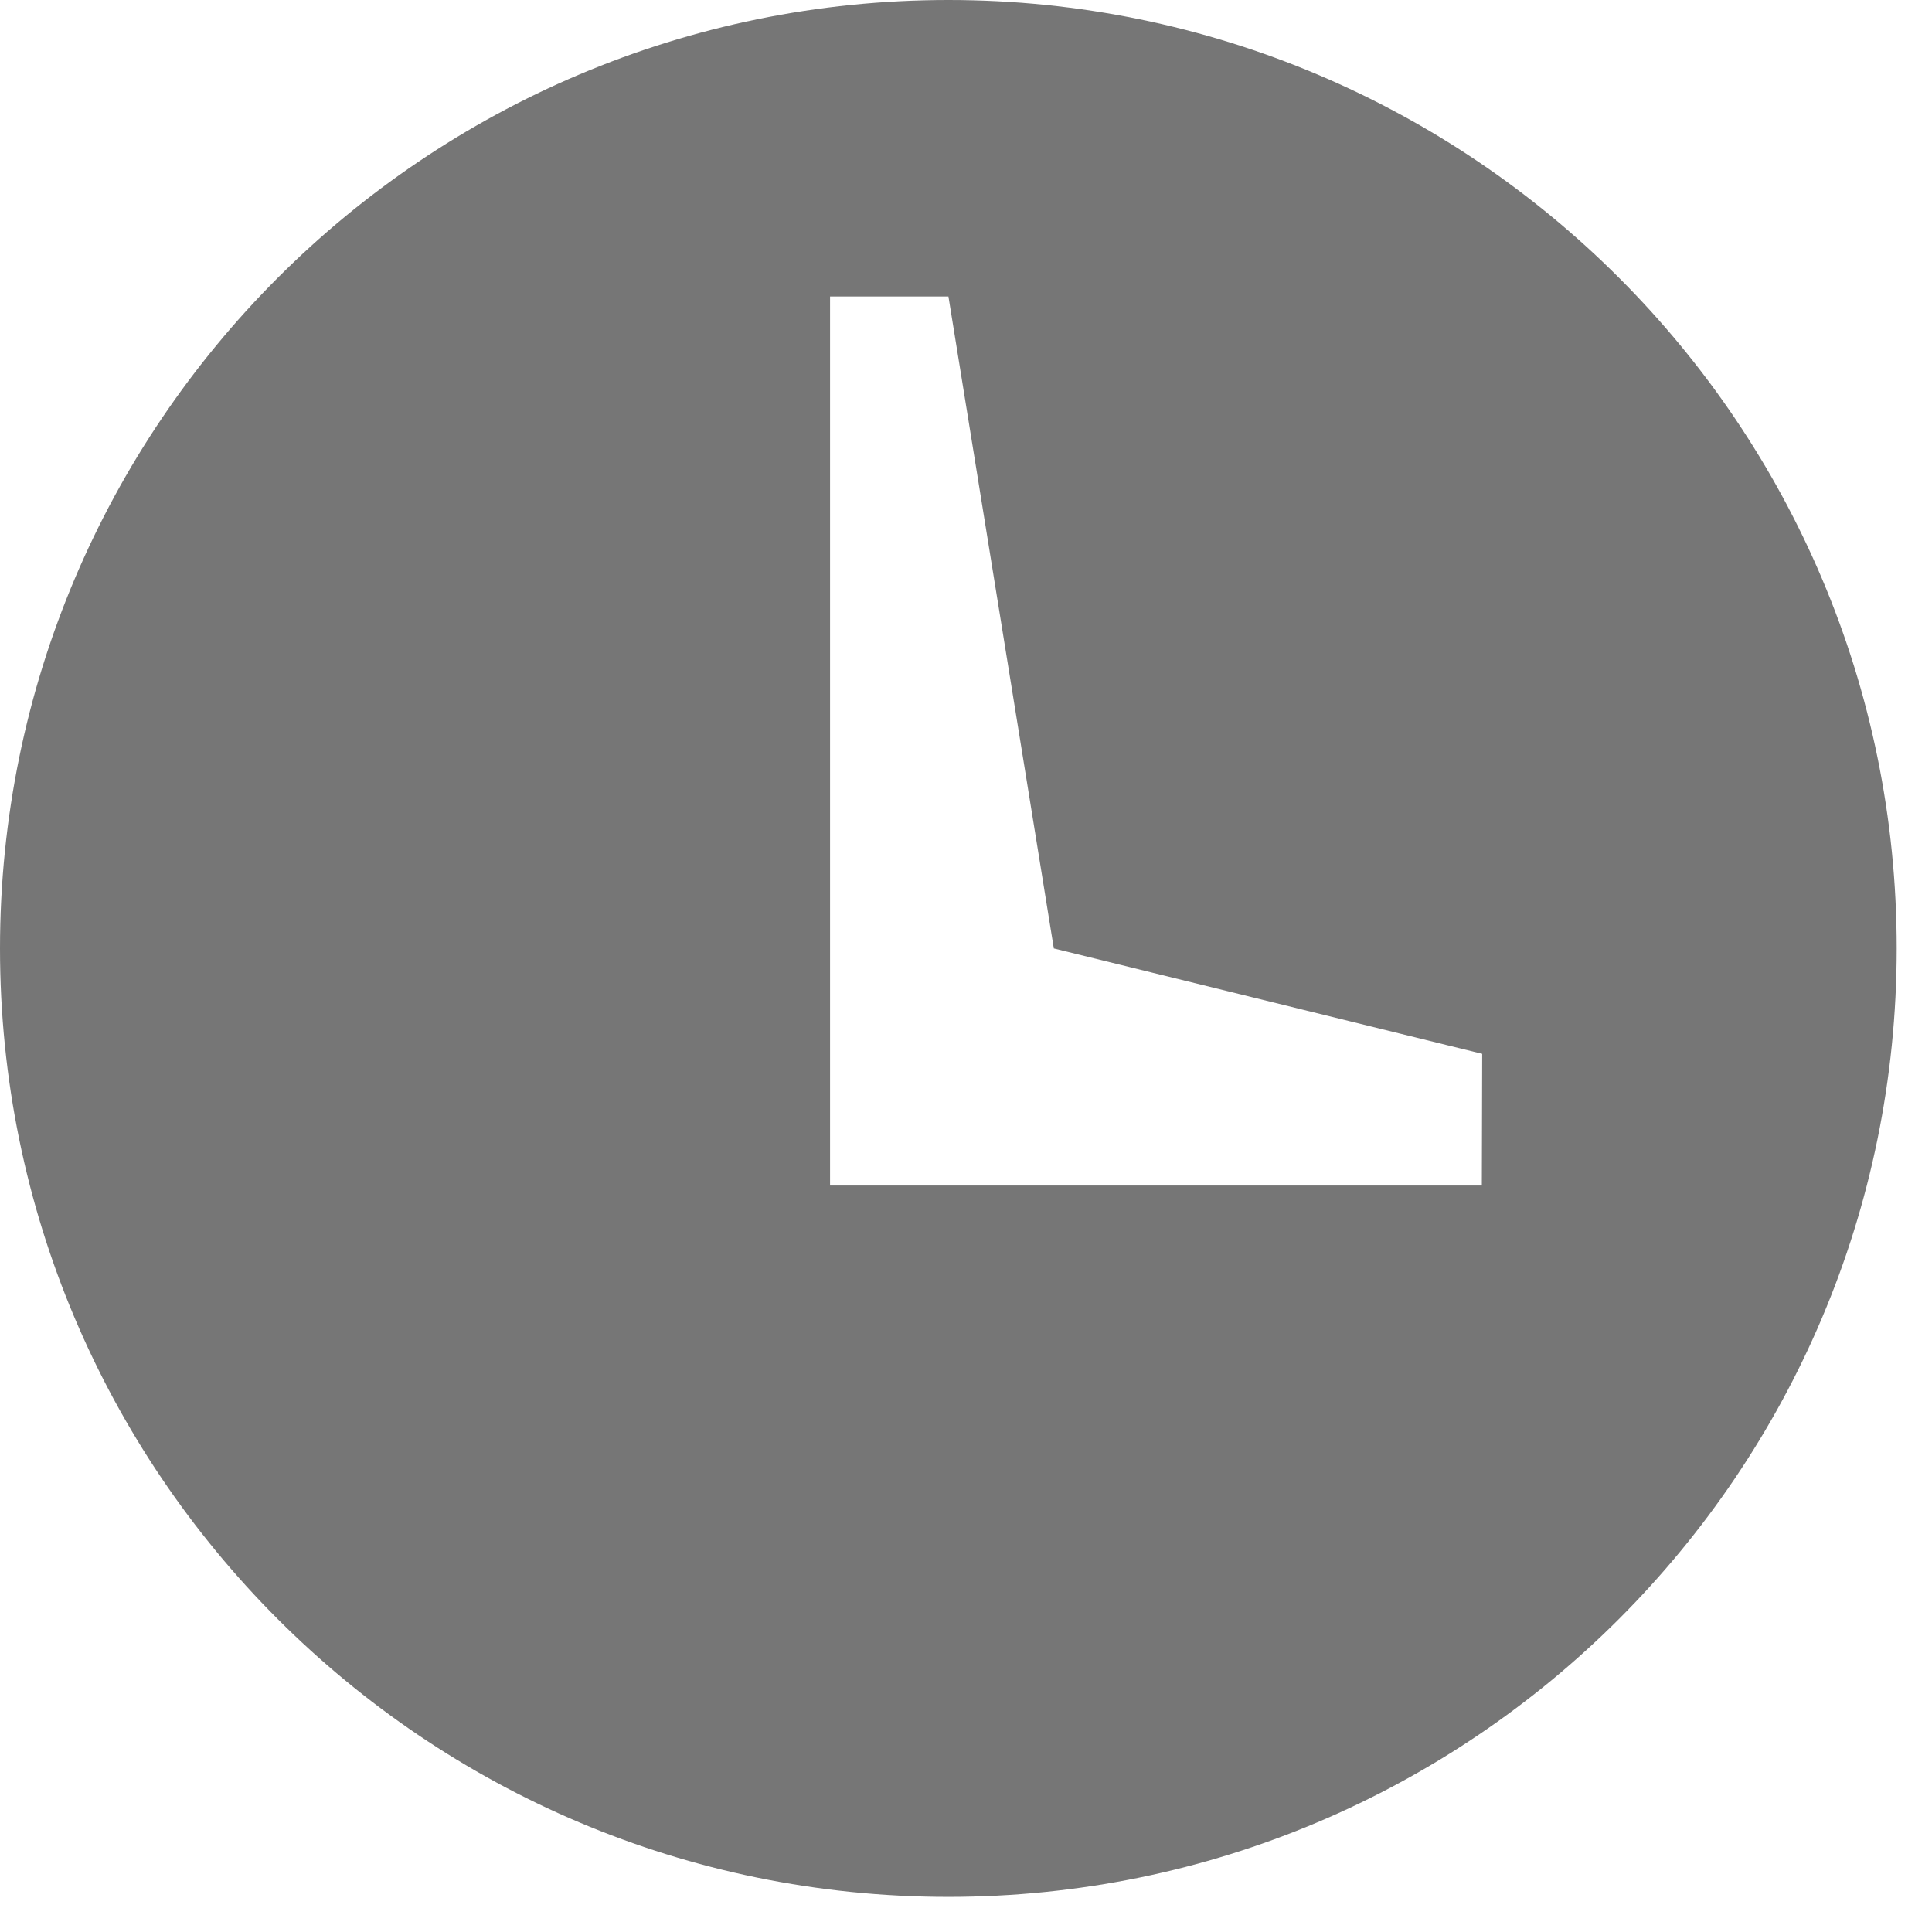
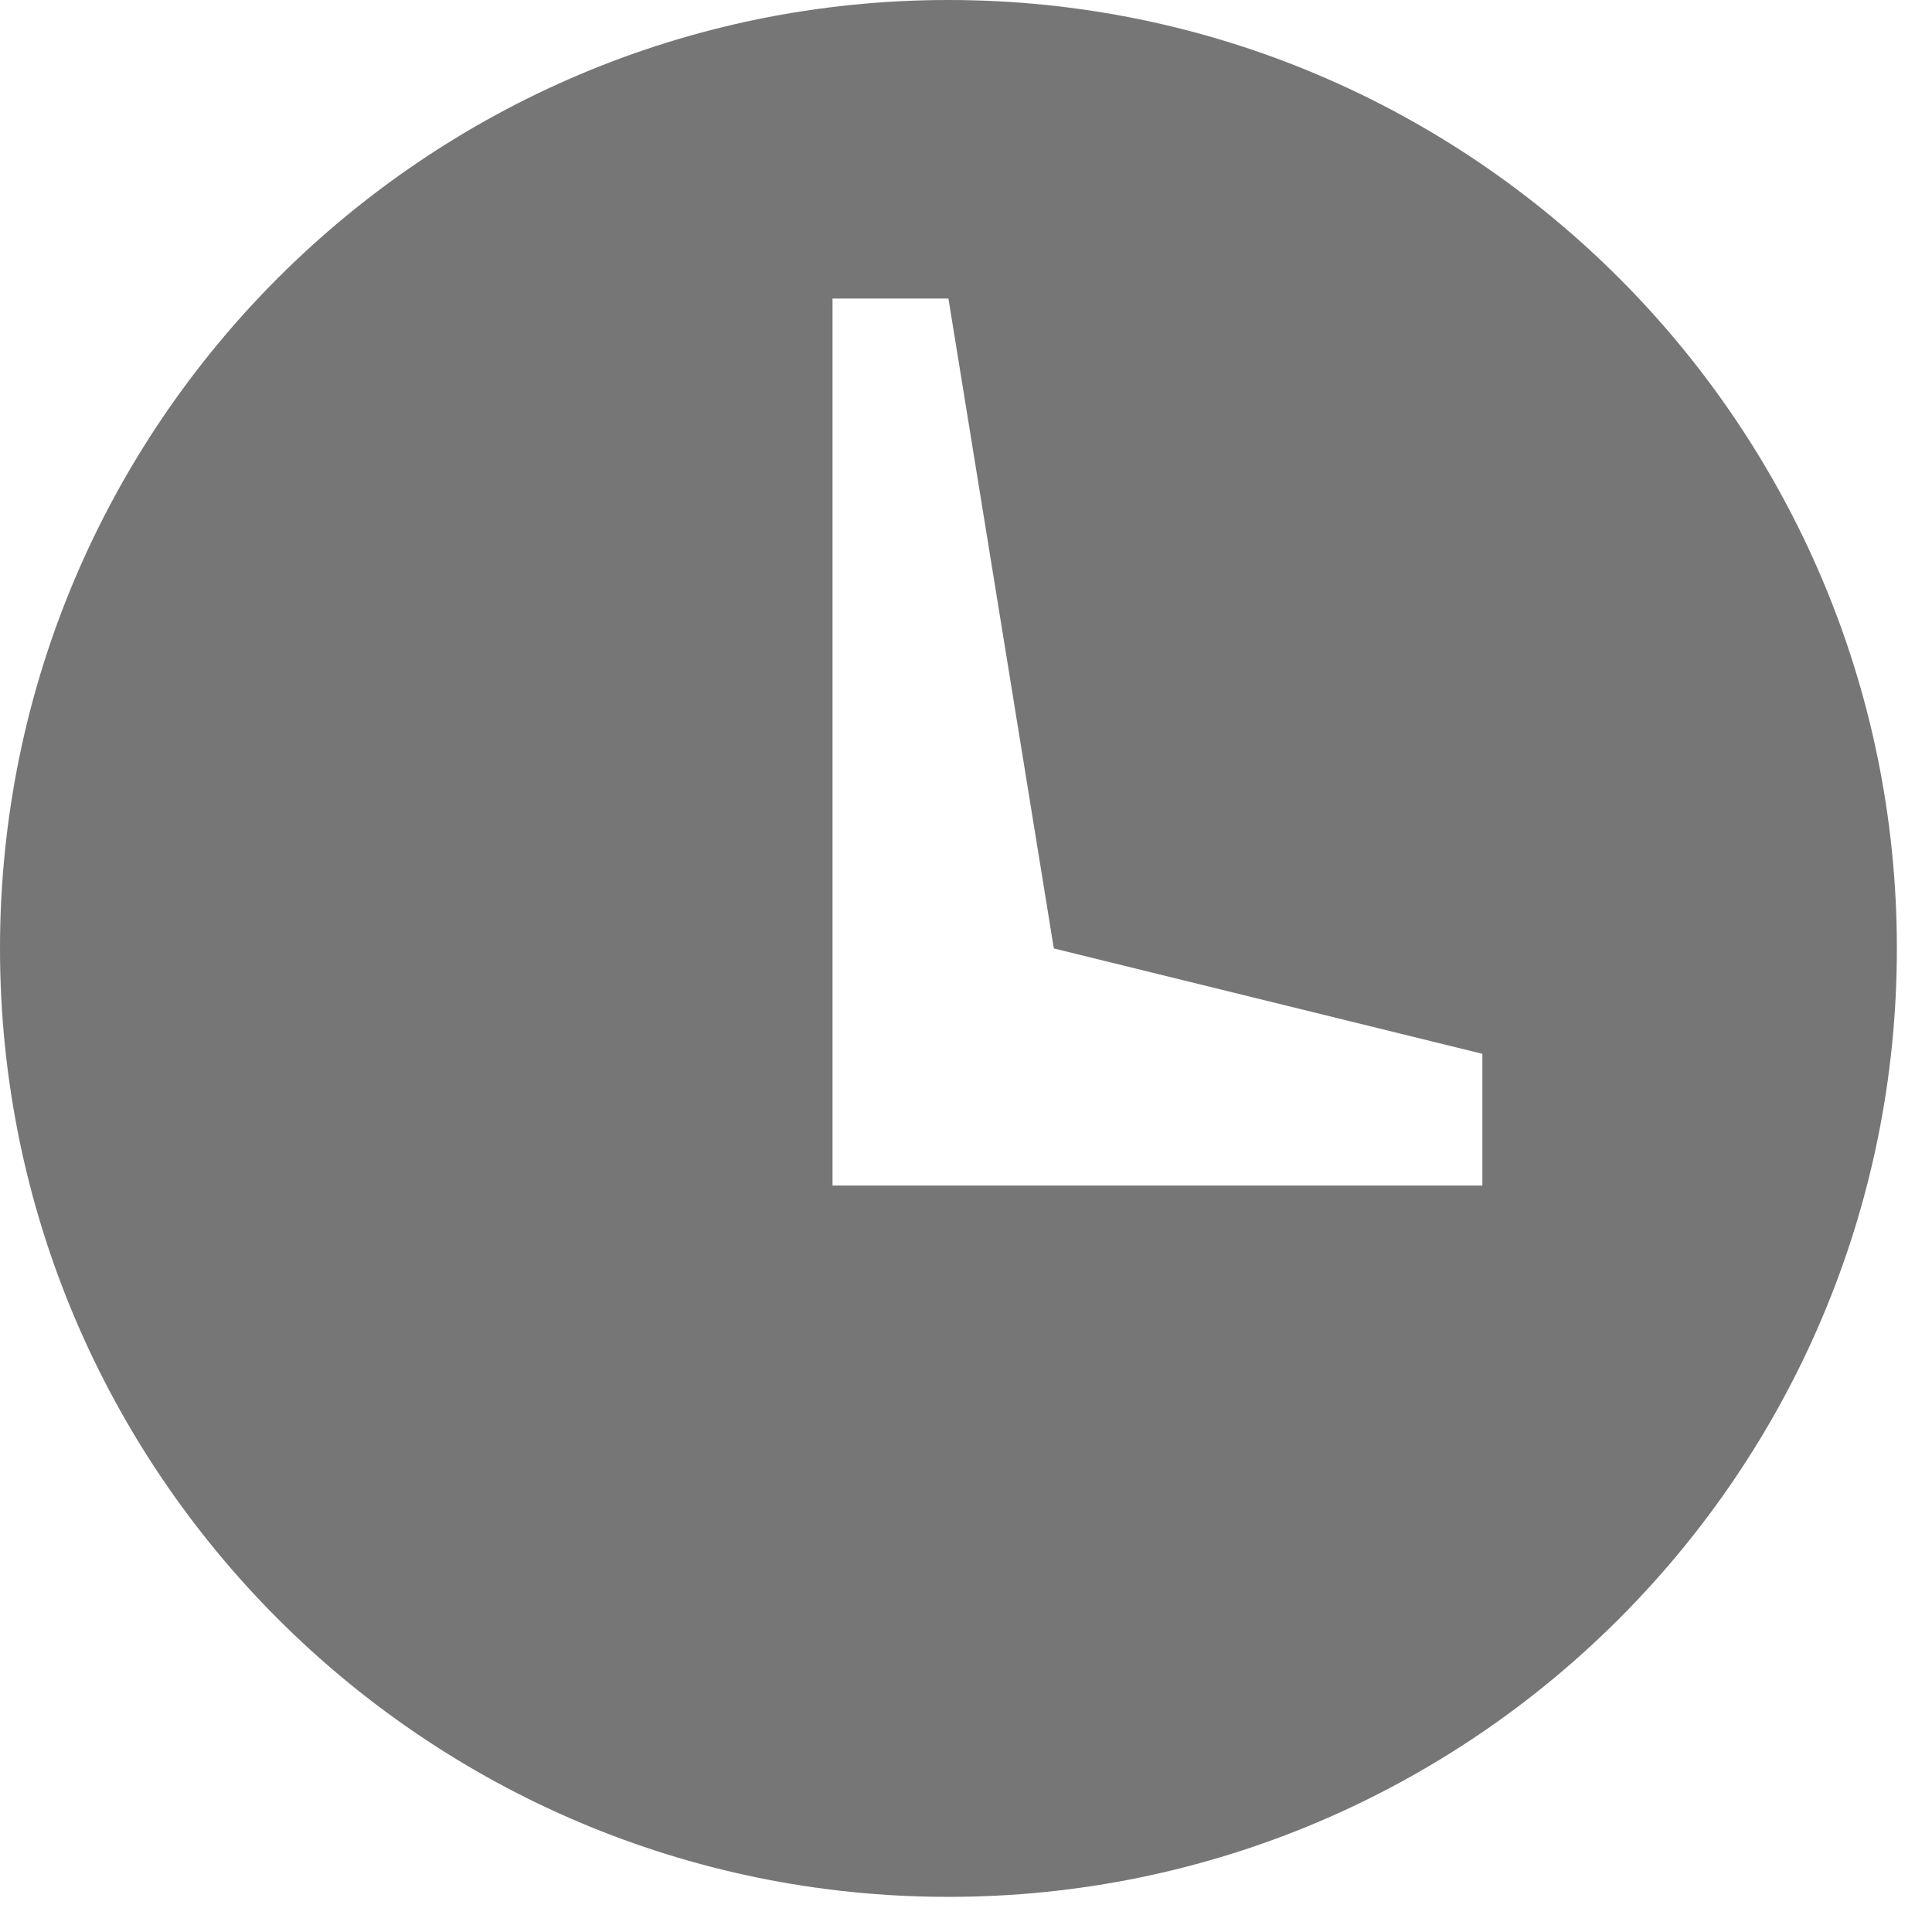
<svg xmlns="http://www.w3.org/2000/svg" width="11" height="11">
-   <path fill="#767676" d="M5.4 0c-2.983 0-5.4 2.418-5.4 5.4s2.417 5.4 5.399 5.4 5.4-2.418 5.4-5.4c.001-2.982-2.417-5.4-5.399-5.4zm3.037 6.75h-3.711v-5.062h.674l.6 3.712 2.439.6-.002.75z" />
+   <path fill="#767676" d="M5.4 0c-2.98 0-5.4 2.42-5.4 5.4s2.42 5.4 5.4 5.4 5.4-2.42 5.4-5.4c0-2.98-2.42-5.4-5.4-5.4zm3.04 6.75h-3.7v-5.05h.66l.6 3.7 2.44.6v.75z" />
</svg>
